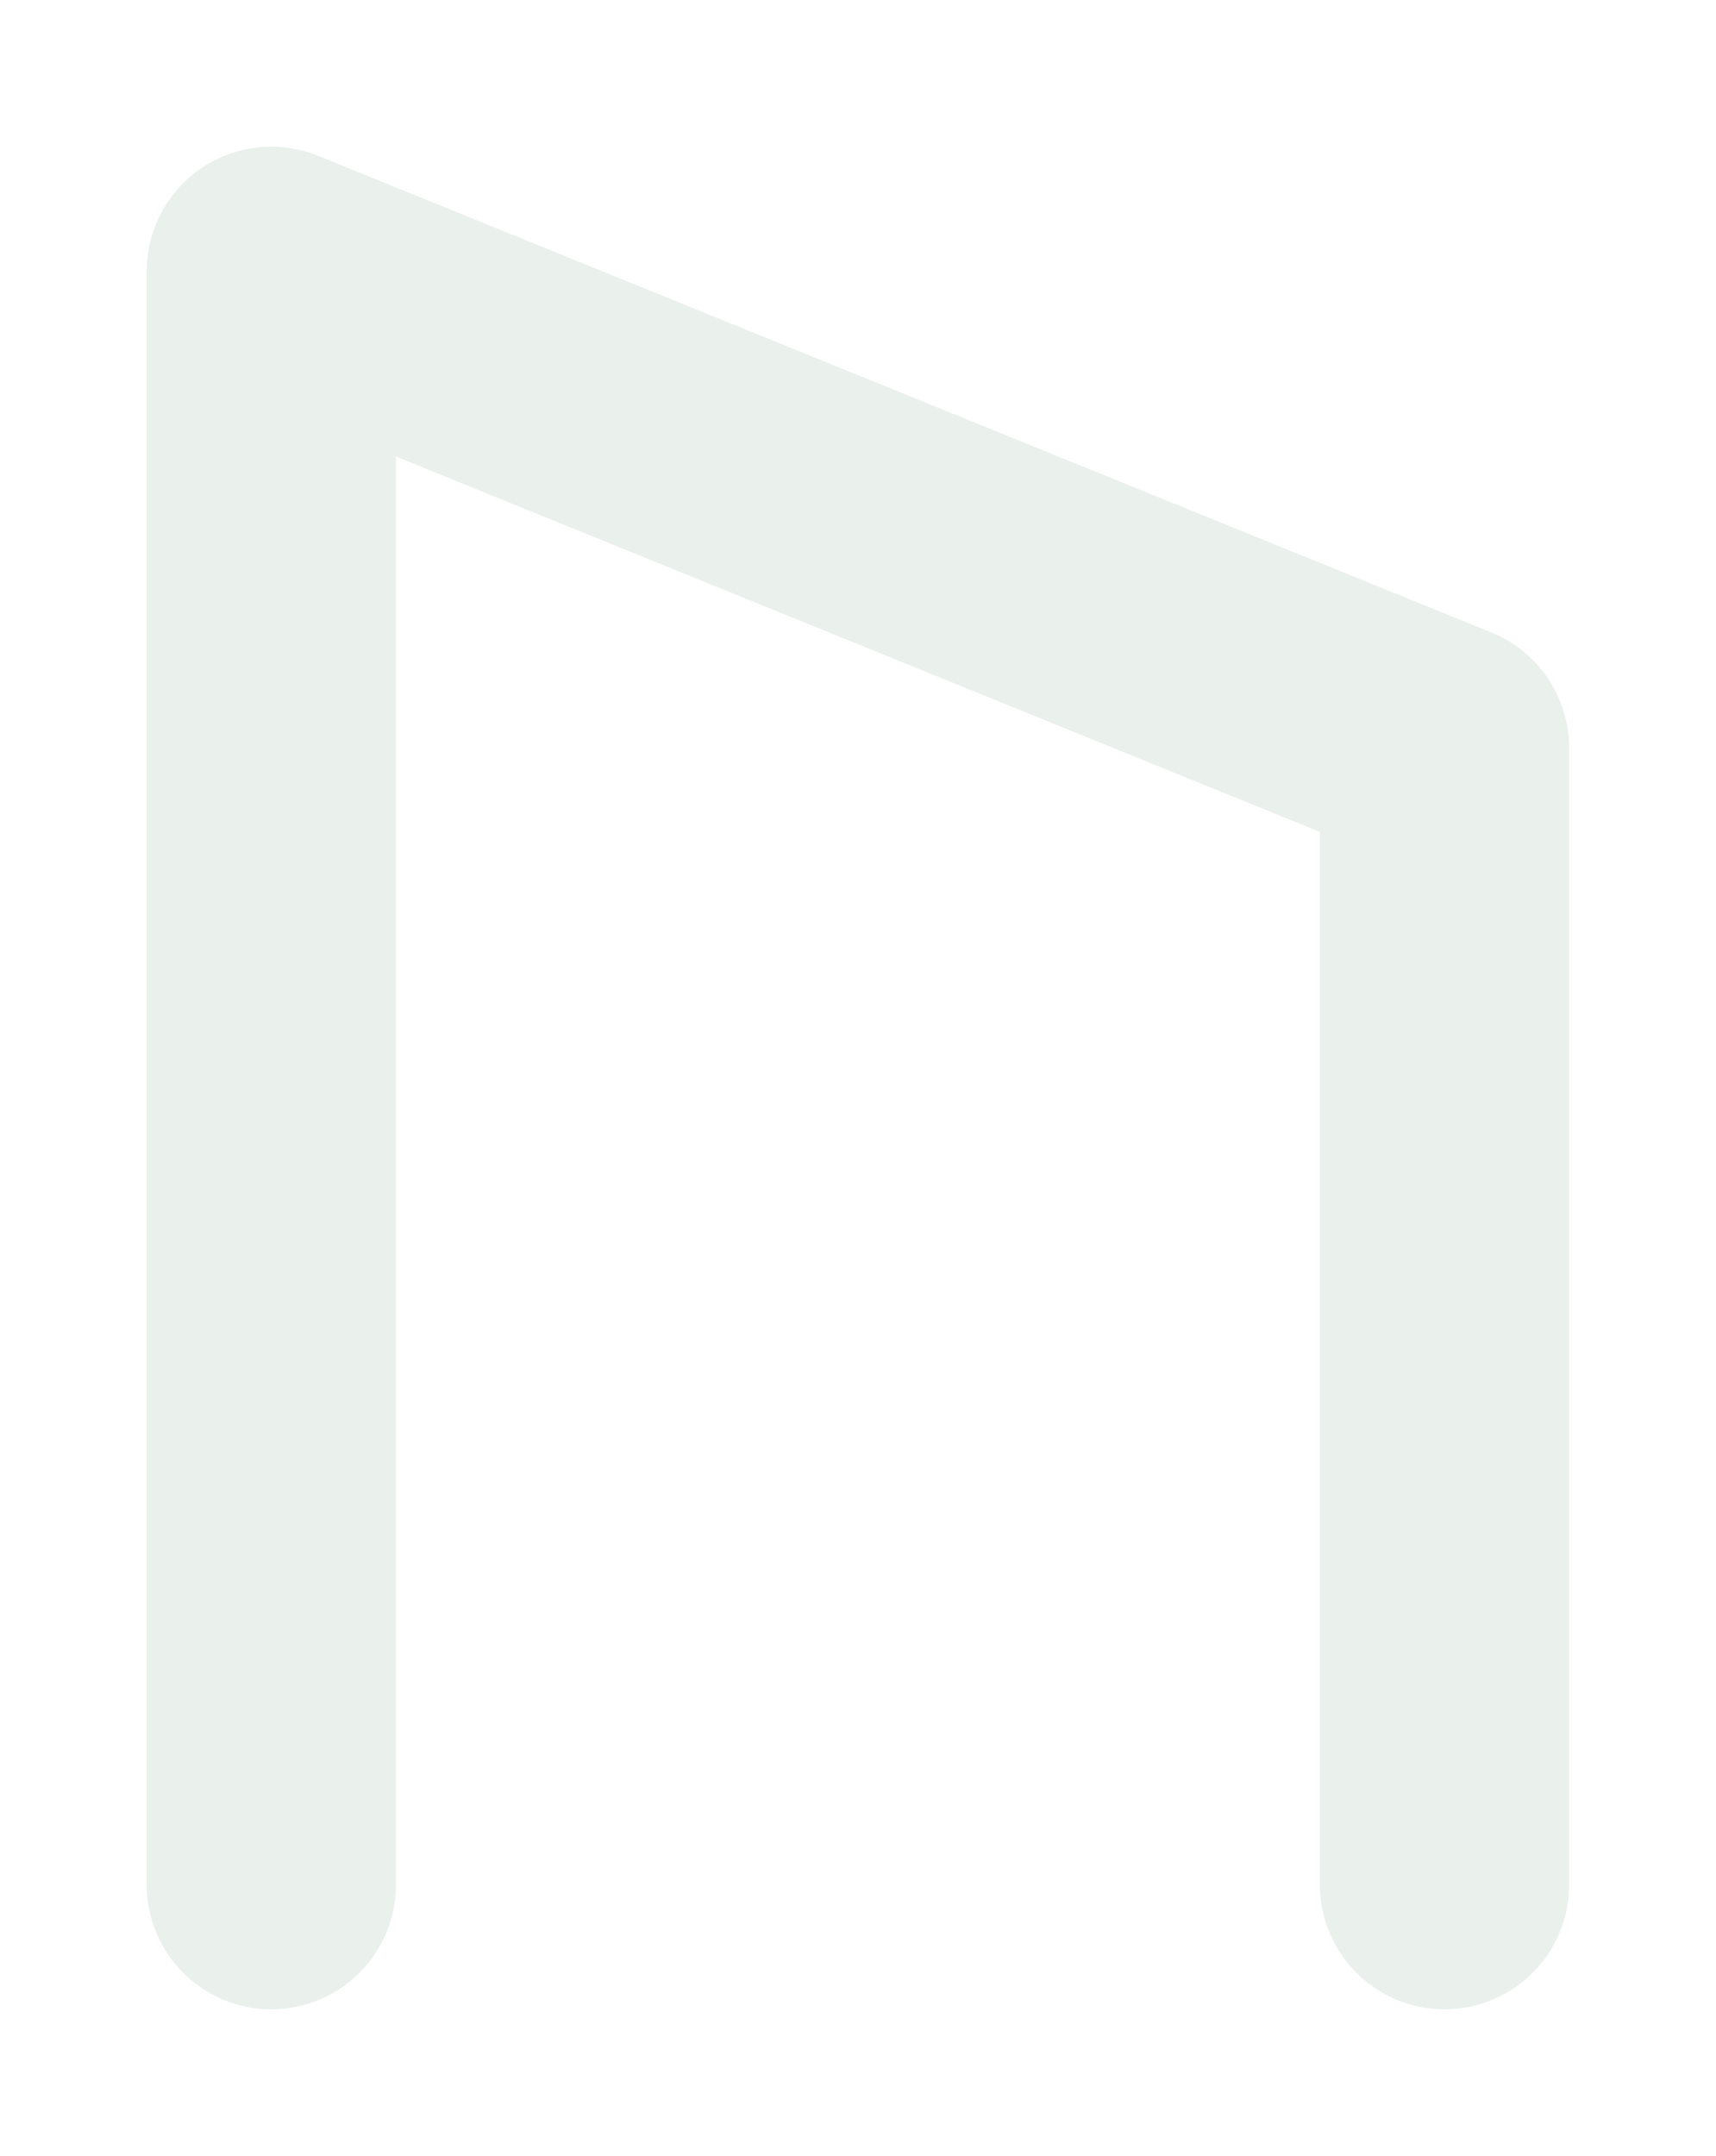
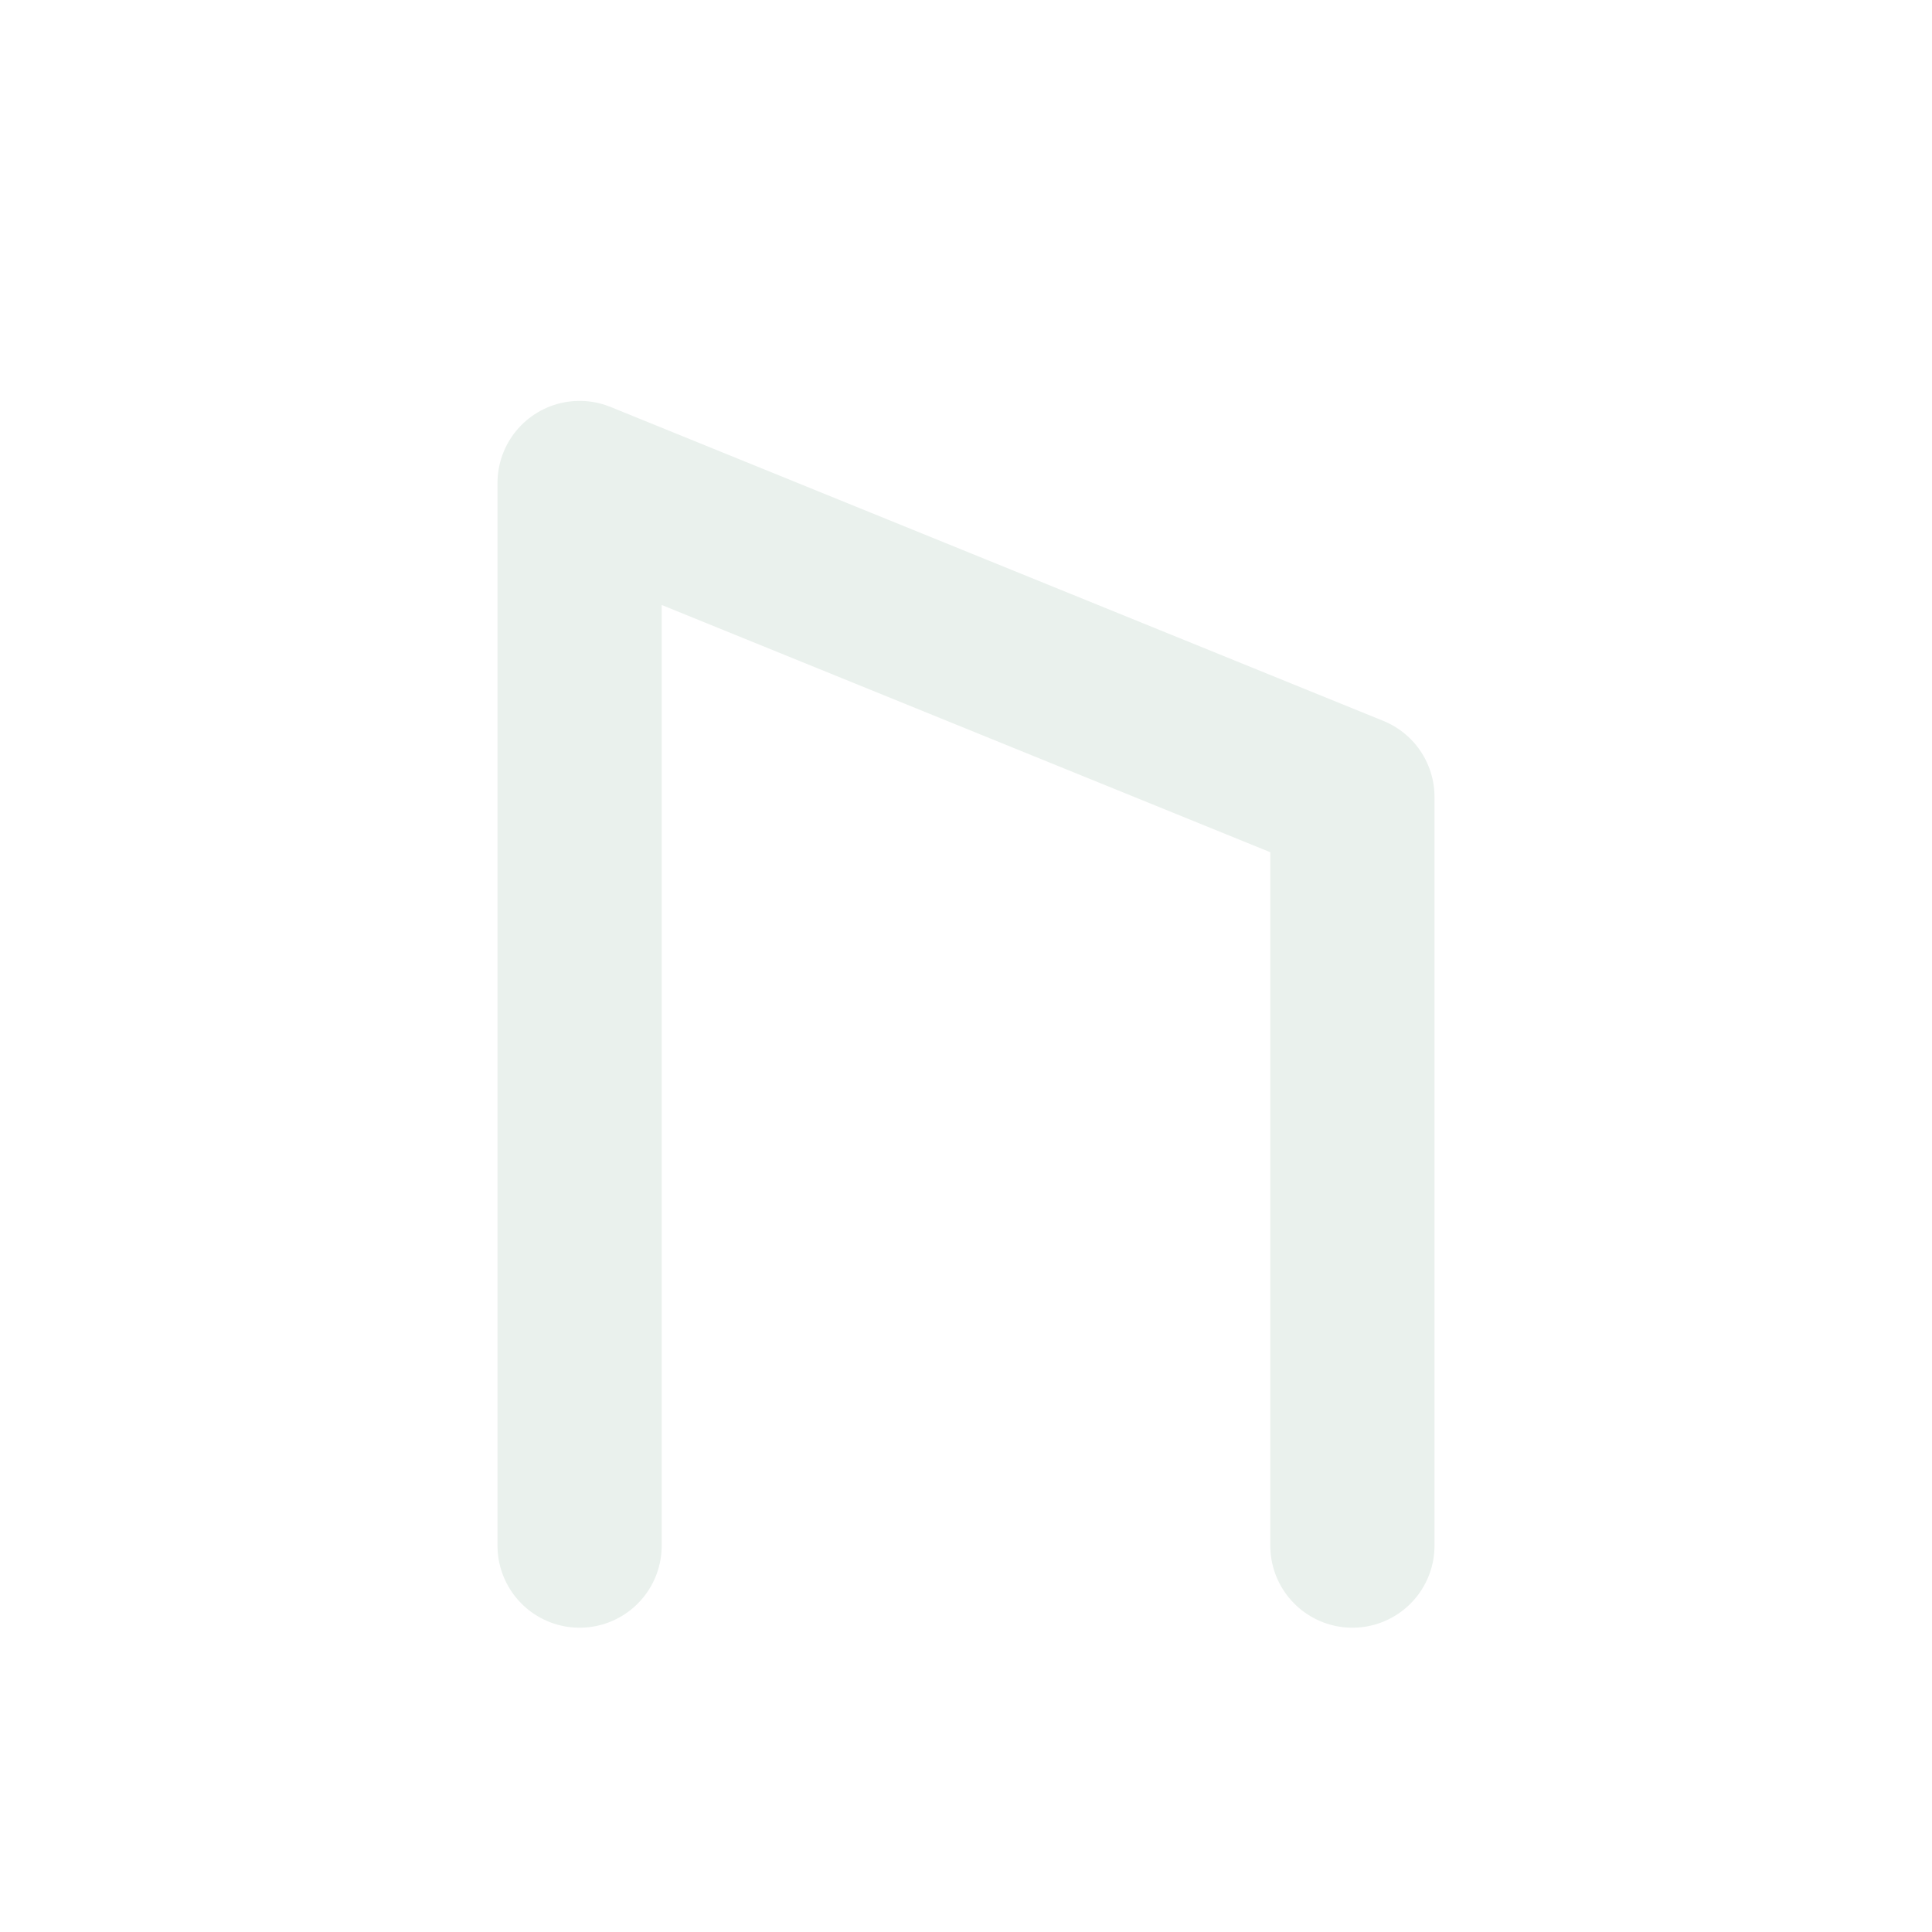
- <svg xmlns="http://www.w3.org/2000/svg" viewBox="8.3 6.3 23.4 29.4" role="img" aria-label="Urd">
+ <svg xmlns="http://www.w3.org/2000/svg" viewBox="0 0 40 40" role="img" aria-label="Urd">
  <path d="M12 32V10l16 6.5V32" fill="none" stroke="#eaf1ed" stroke-width="3.4" stroke-linecap="round" stroke-linejoin="round" />
</svg>
